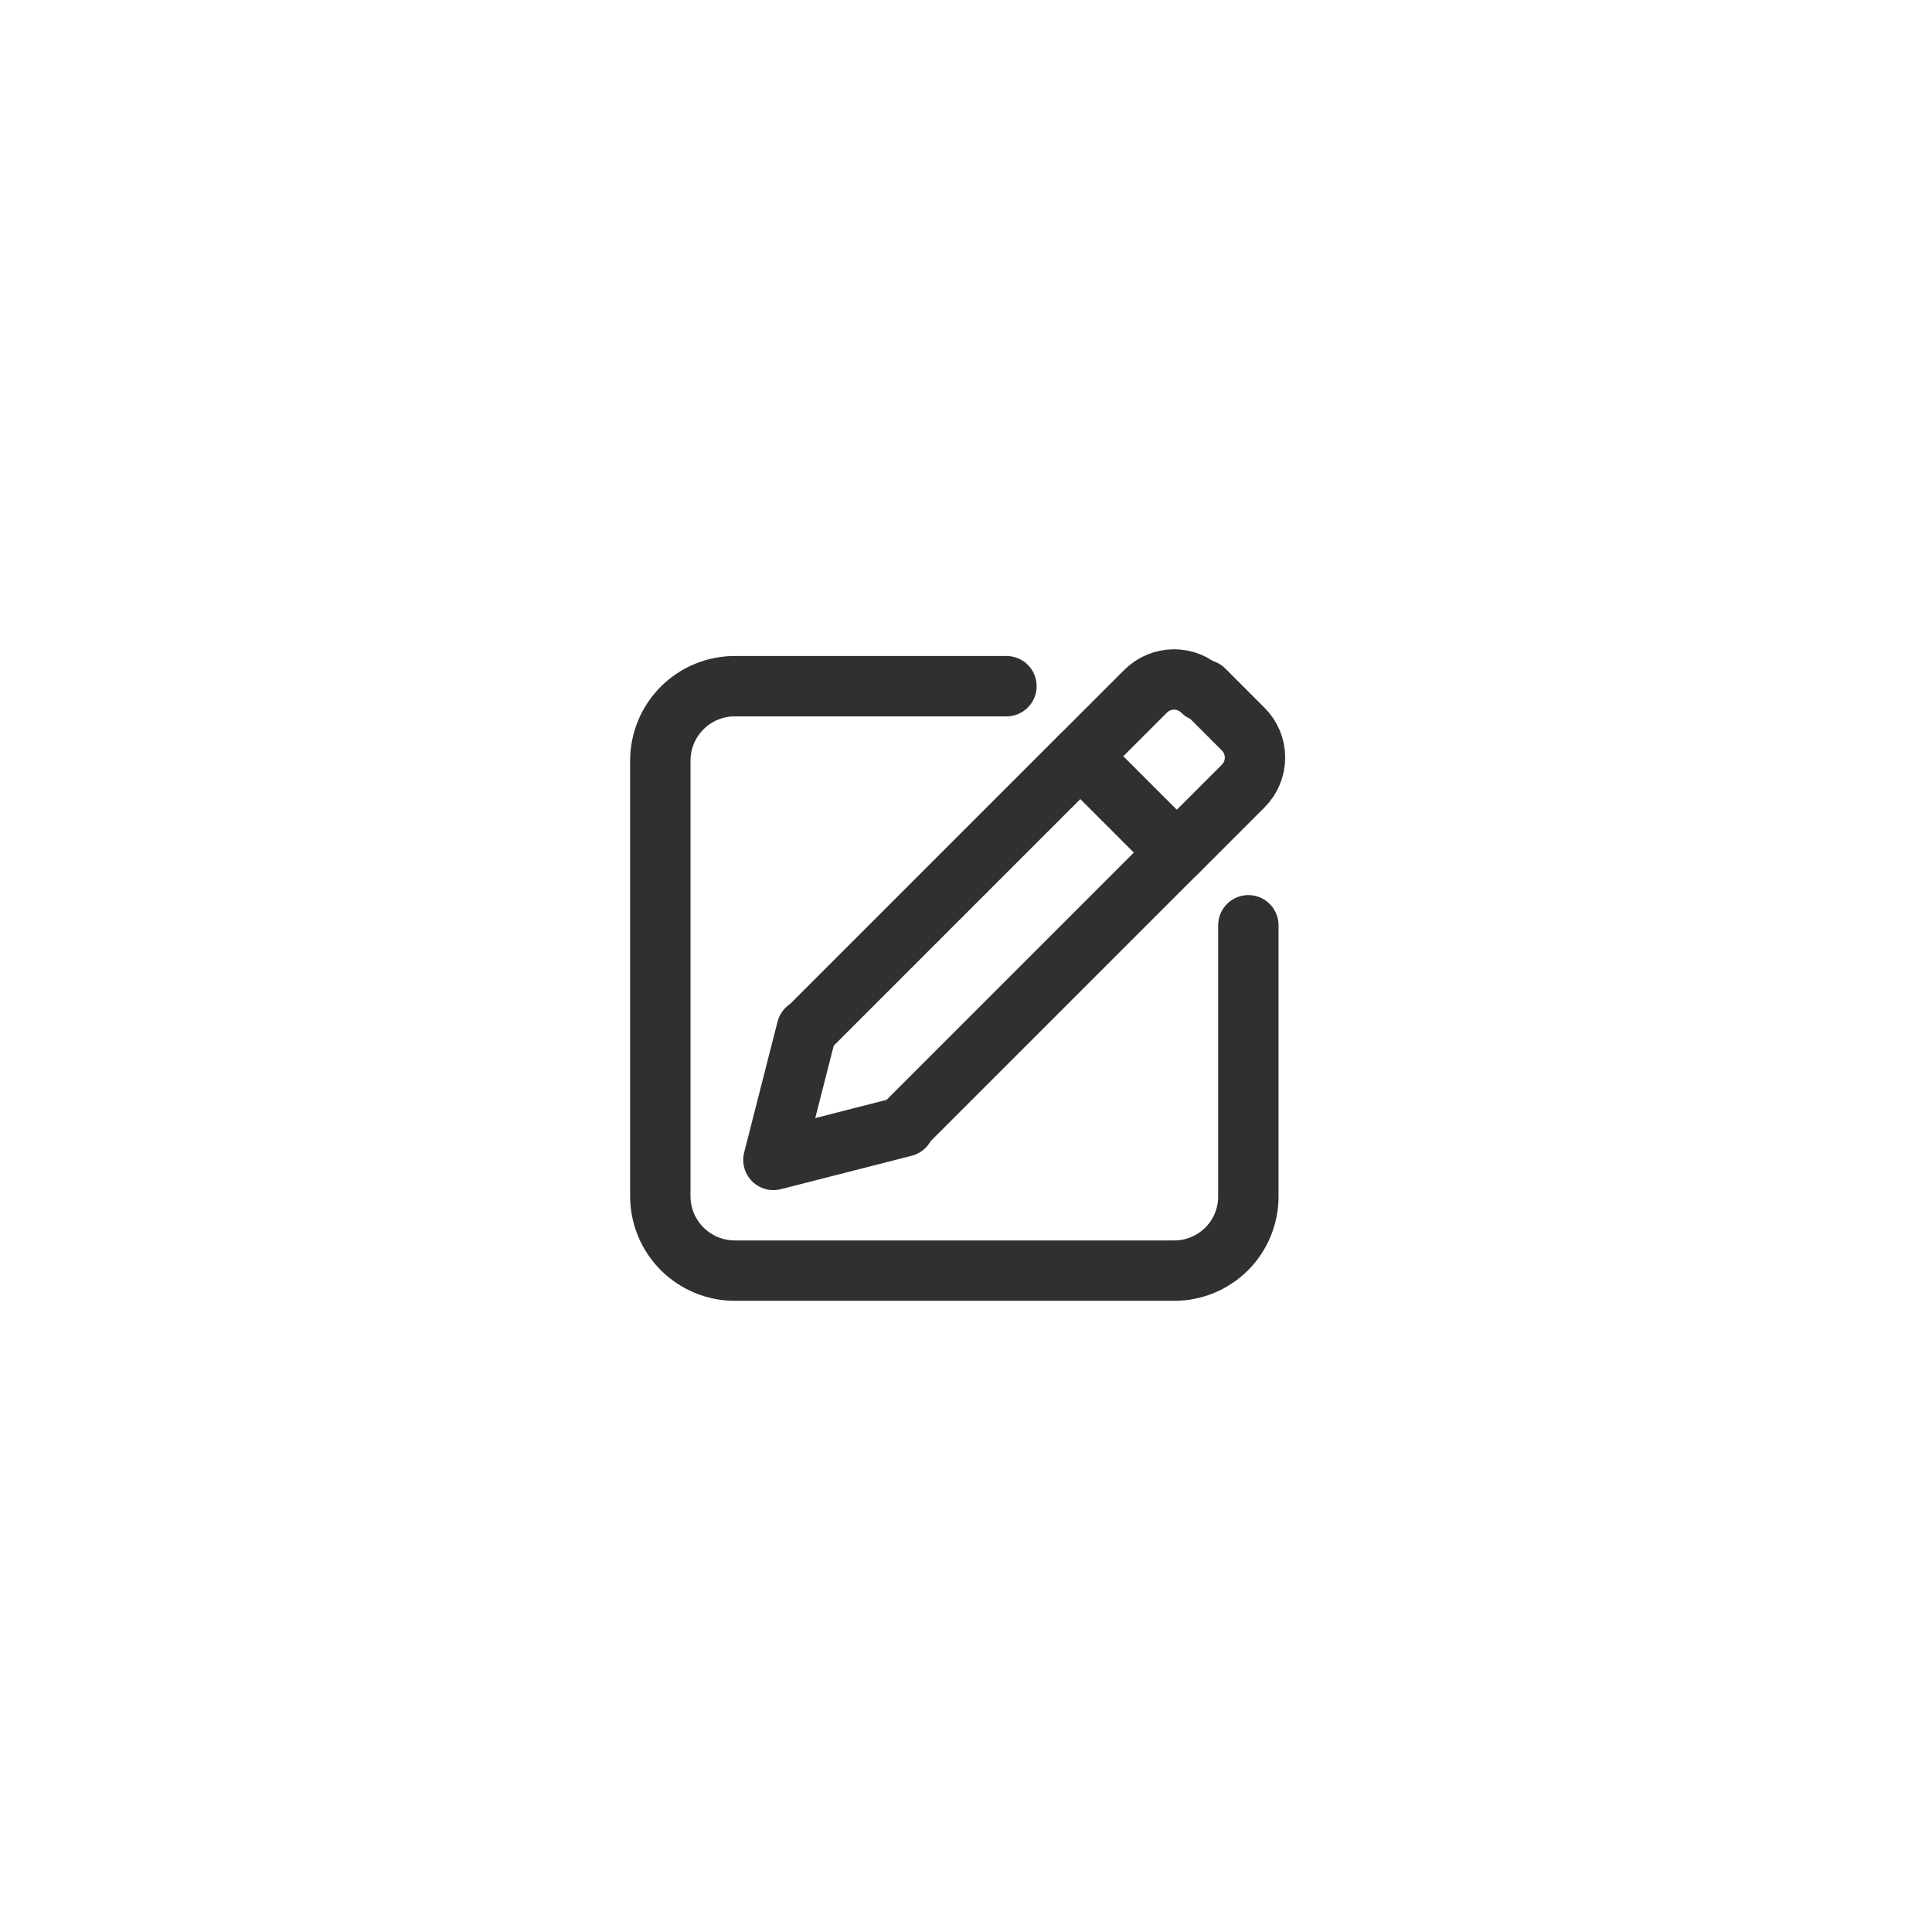
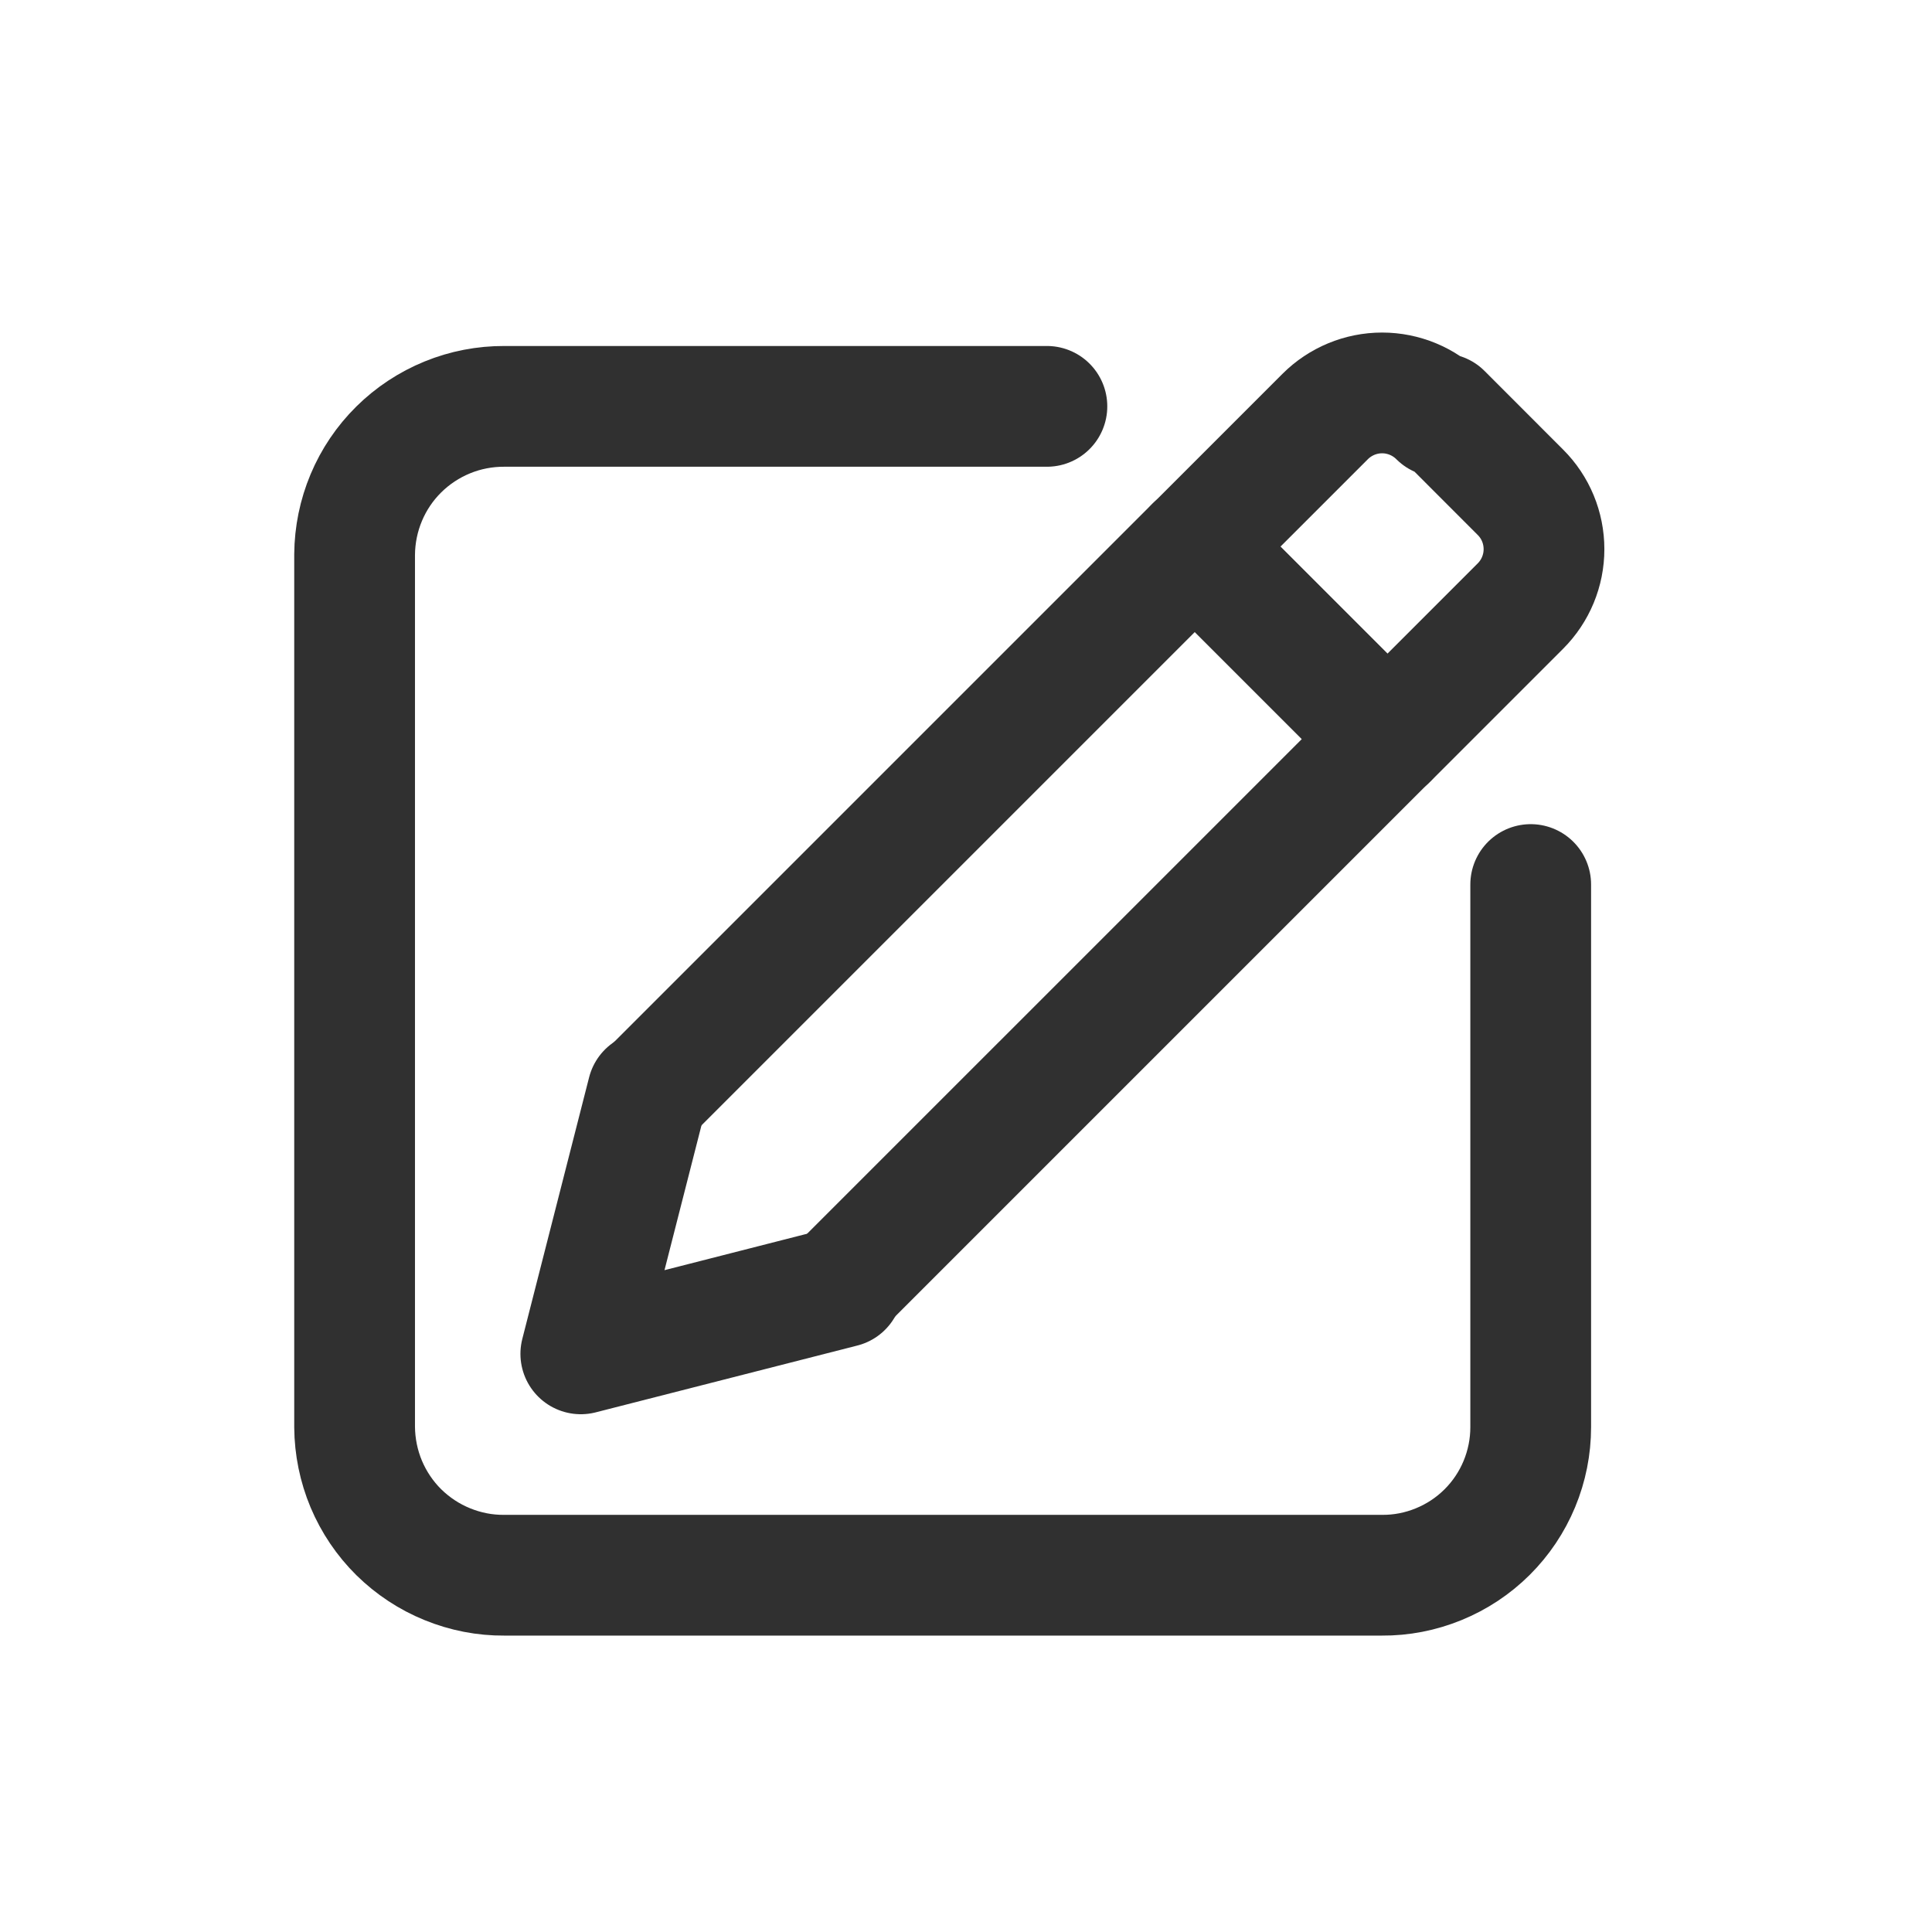
- <svg xmlns="http://www.w3.org/2000/svg" width="48" height="48" viewBox="0 0 48 48" fill="none">
-   <path d="M31.015 22.988V29.728C31.015 29.971 30.967 30.211 30.874 30.435C30.781 30.659 30.645 30.862 30.473 31.033C30.301 31.204 30.097 31.339 29.872 31.431C29.648 31.523 29.408 31.57 29.165 31.568H18.265C18.022 31.57 17.782 31.523 17.556 31.431C17.332 31.34 17.127 31.204 16.954 31.034C16.782 30.863 16.644 30.659 16.55 30.436C16.456 30.212 16.407 29.971 16.405 29.728V18.888C16.407 18.645 16.456 18.405 16.55 18.181C16.644 17.957 16.782 17.754 16.954 17.583C17.127 17.412 17.332 17.277 17.556 17.185C17.782 17.093 18.022 17.047 18.265 17.048H25.005" stroke="#303030" stroke-width="1.5" stroke-linecap="round" stroke-linejoin="round" />
-   <path d="M29.912 17.139L30.887 18.115C31.075 18.302 31.18 18.556 31.18 18.822C31.18 19.087 31.075 19.341 30.887 19.529L29.233 21.183L26.843 18.793L28.462 17.174C28.649 16.987 28.904 16.881 29.169 16.881C29.434 16.881 29.689 16.987 29.876 17.174L29.912 17.139Z" stroke="#303030" stroke-width="1.5" stroke-linecap="round" stroke-linejoin="round" />
-   <path d="M20.055 25.578L26.845 18.788L29.235 21.178L22.445 27.968" stroke="#303030" stroke-width="1.5" stroke-linecap="round" stroke-linejoin="round" />
-   <path d="M20.045 25.568L19.215 28.818L22.465 27.988" stroke="#303030" stroke-width="1.5" stroke-linecap="round" stroke-linejoin="round" />
+ <svg xmlns="http://www.w3.org/2000/svg" width="24" height="24" viewBox="0 0 24 24" fill="none">
+   <path d="M19.015 10.988V17.728C19.015 17.971 18.967 18.211 18.874 18.435C18.781 18.659 18.645 18.862 18.473 19.033C18.301 19.204 18.097 19.339 17.872 19.431C17.648 19.523 17.408 19.57 17.165 19.568H6.265C6.022 19.57 5.782 19.523 5.557 19.431C5.332 19.34 5.127 19.204 4.954 19.034C4.781 18.863 4.644 18.659 4.55 18.436C4.456 18.212 4.407 17.971 4.405 17.728V6.888C4.407 6.645 4.456 6.405 4.55 6.181C4.644 5.957 4.781 5.754 4.954 5.583C5.127 5.412 5.332 5.277 5.557 5.185C5.782 5.093 6.022 5.047 6.265 5.048H13.005" stroke="#303030" stroke-width="1.5" stroke-linecap="round" stroke-linejoin="round" />
+   <path d="M17.912 5.139L18.887 6.115C19.075 6.302 19.18 6.556 19.18 6.822C19.18 7.087 19.075 7.341 18.887 7.529L17.233 9.183L14.843 6.793L16.462 5.174C16.649 4.987 16.904 4.881 17.169 4.881C17.434 4.881 17.689 4.987 17.876 5.174L17.912 5.139Z" stroke="#303030" stroke-width="1.5" stroke-linecap="round" stroke-linejoin="round" />
+   <path d="M8.055 13.578L14.845 6.788L17.235 9.178L10.445 15.968" stroke="#303030" stroke-width="1.5" stroke-linecap="round" stroke-linejoin="round" />
+   <path d="M8.045 13.568L7.215 16.818L10.465 15.988" stroke="#303030" stroke-width="1.5" stroke-linecap="round" stroke-linejoin="round" />
</svg>
